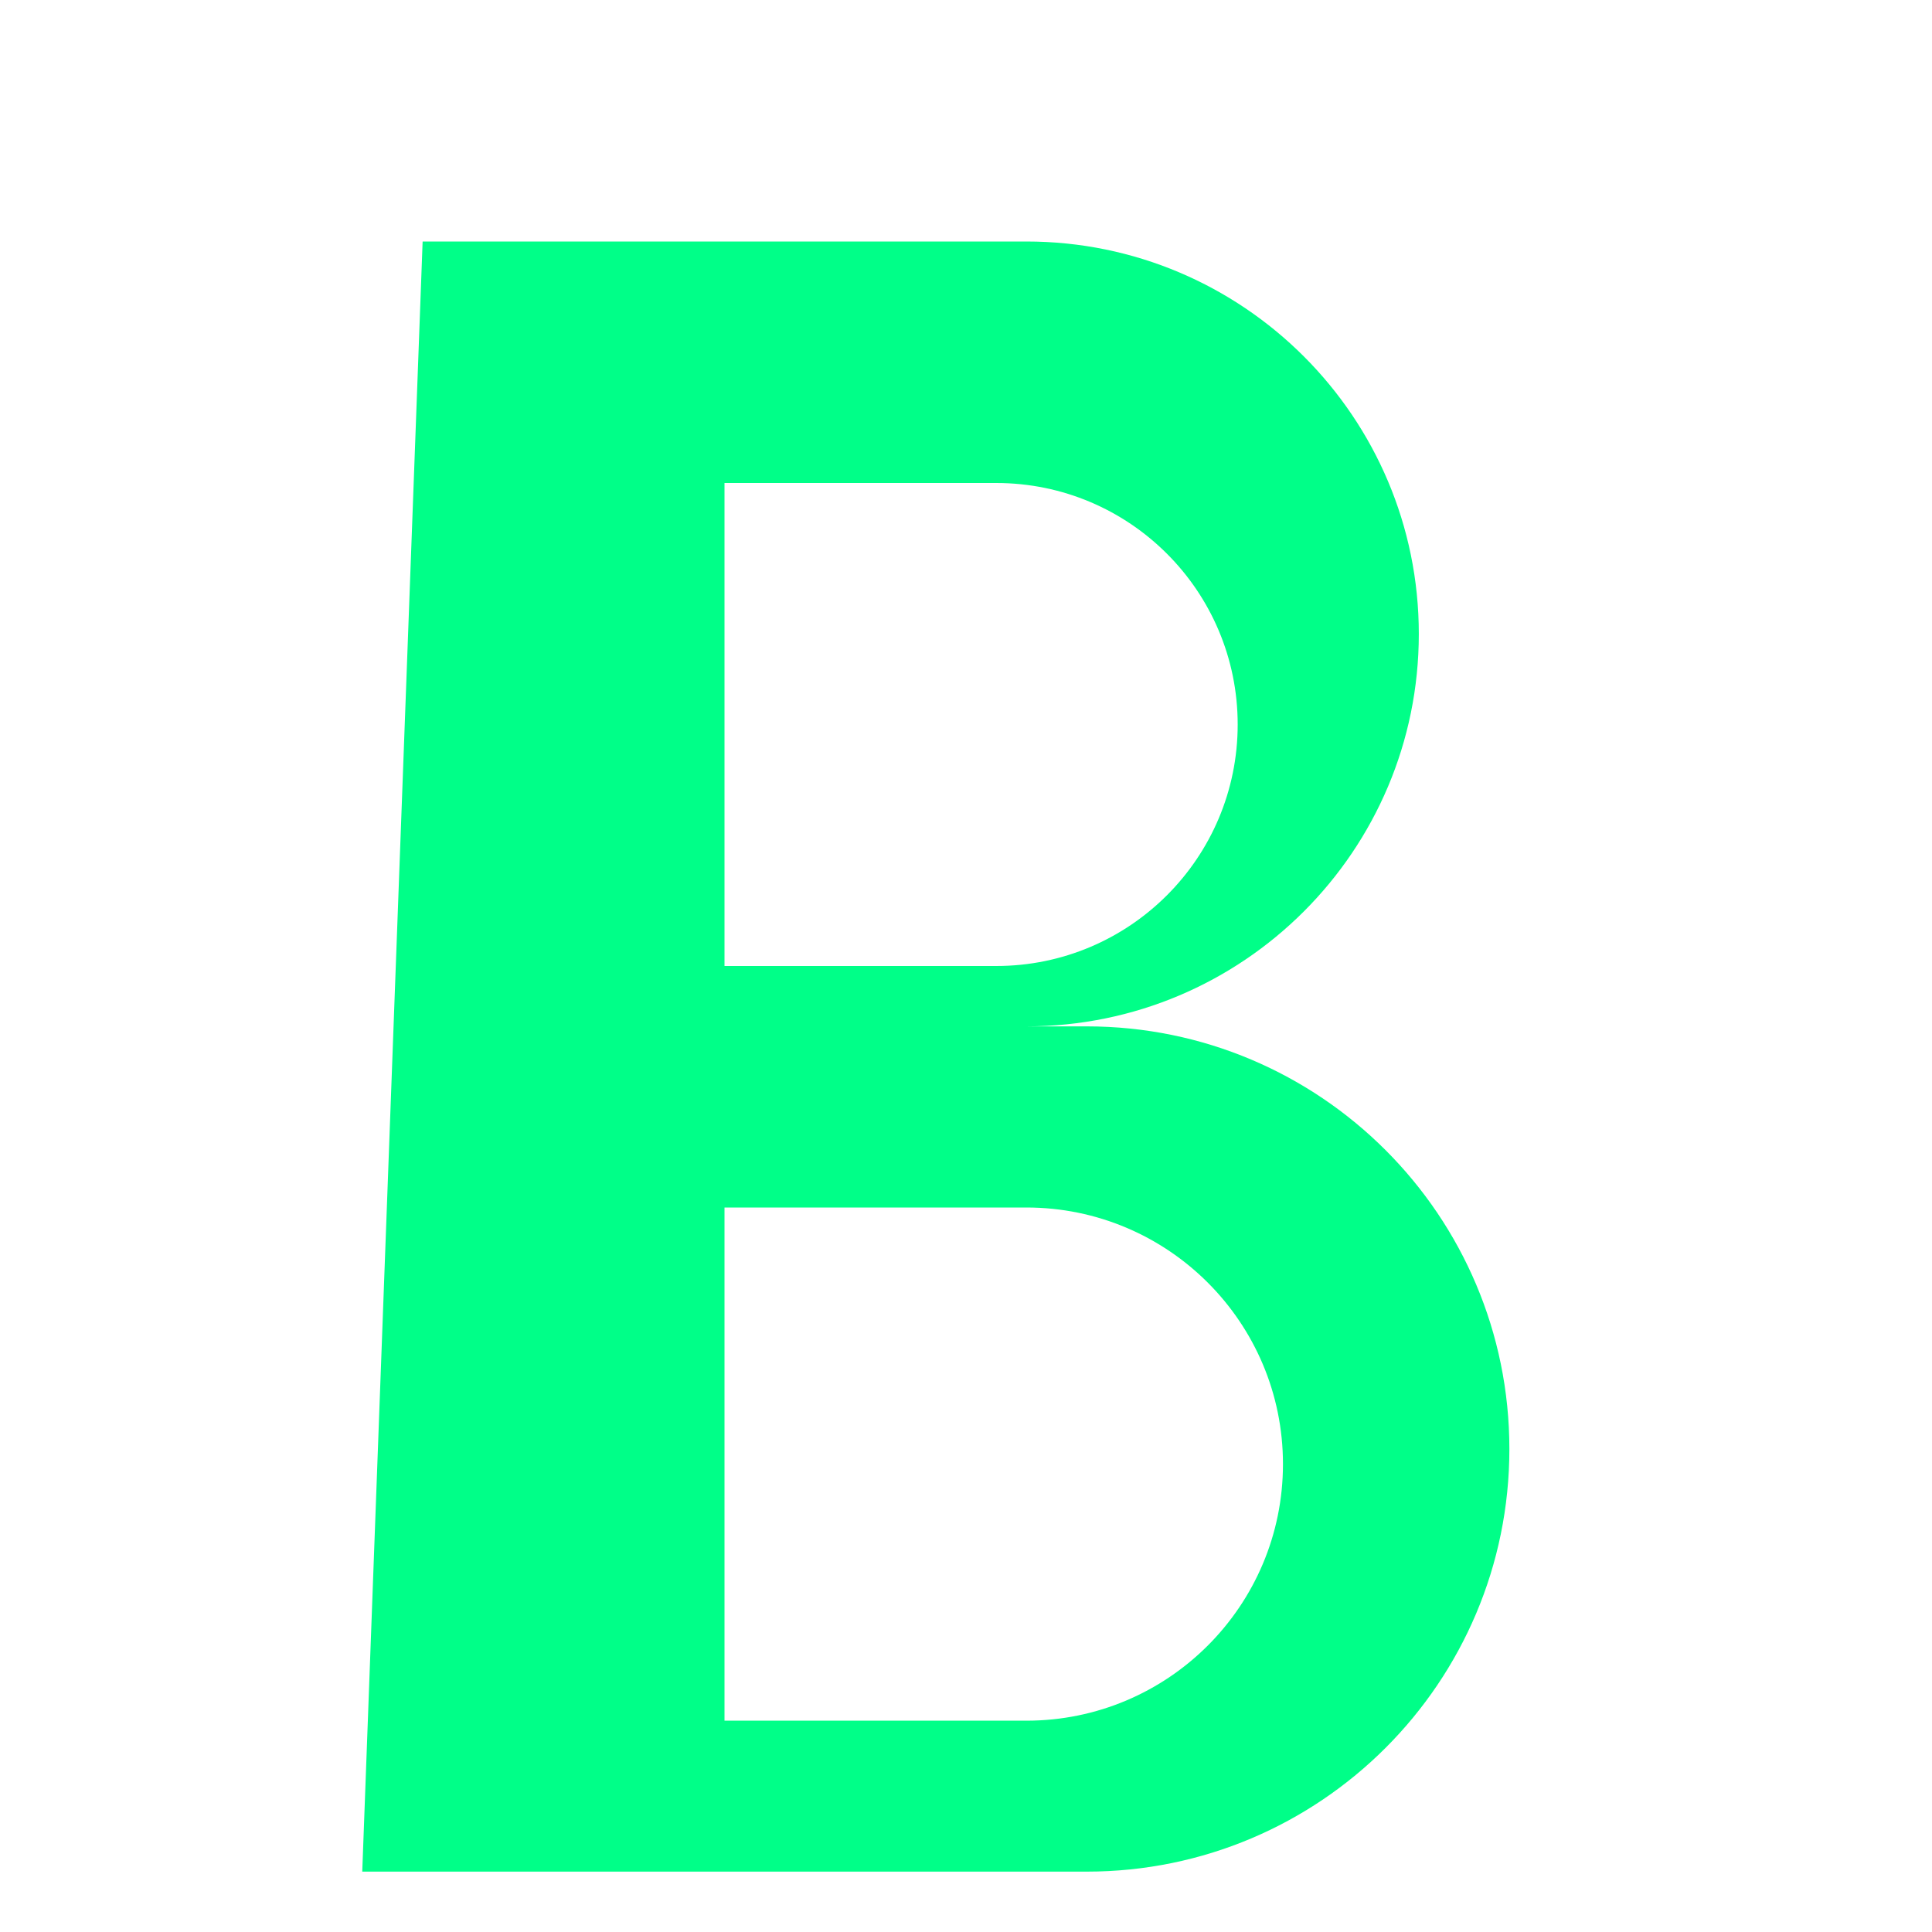
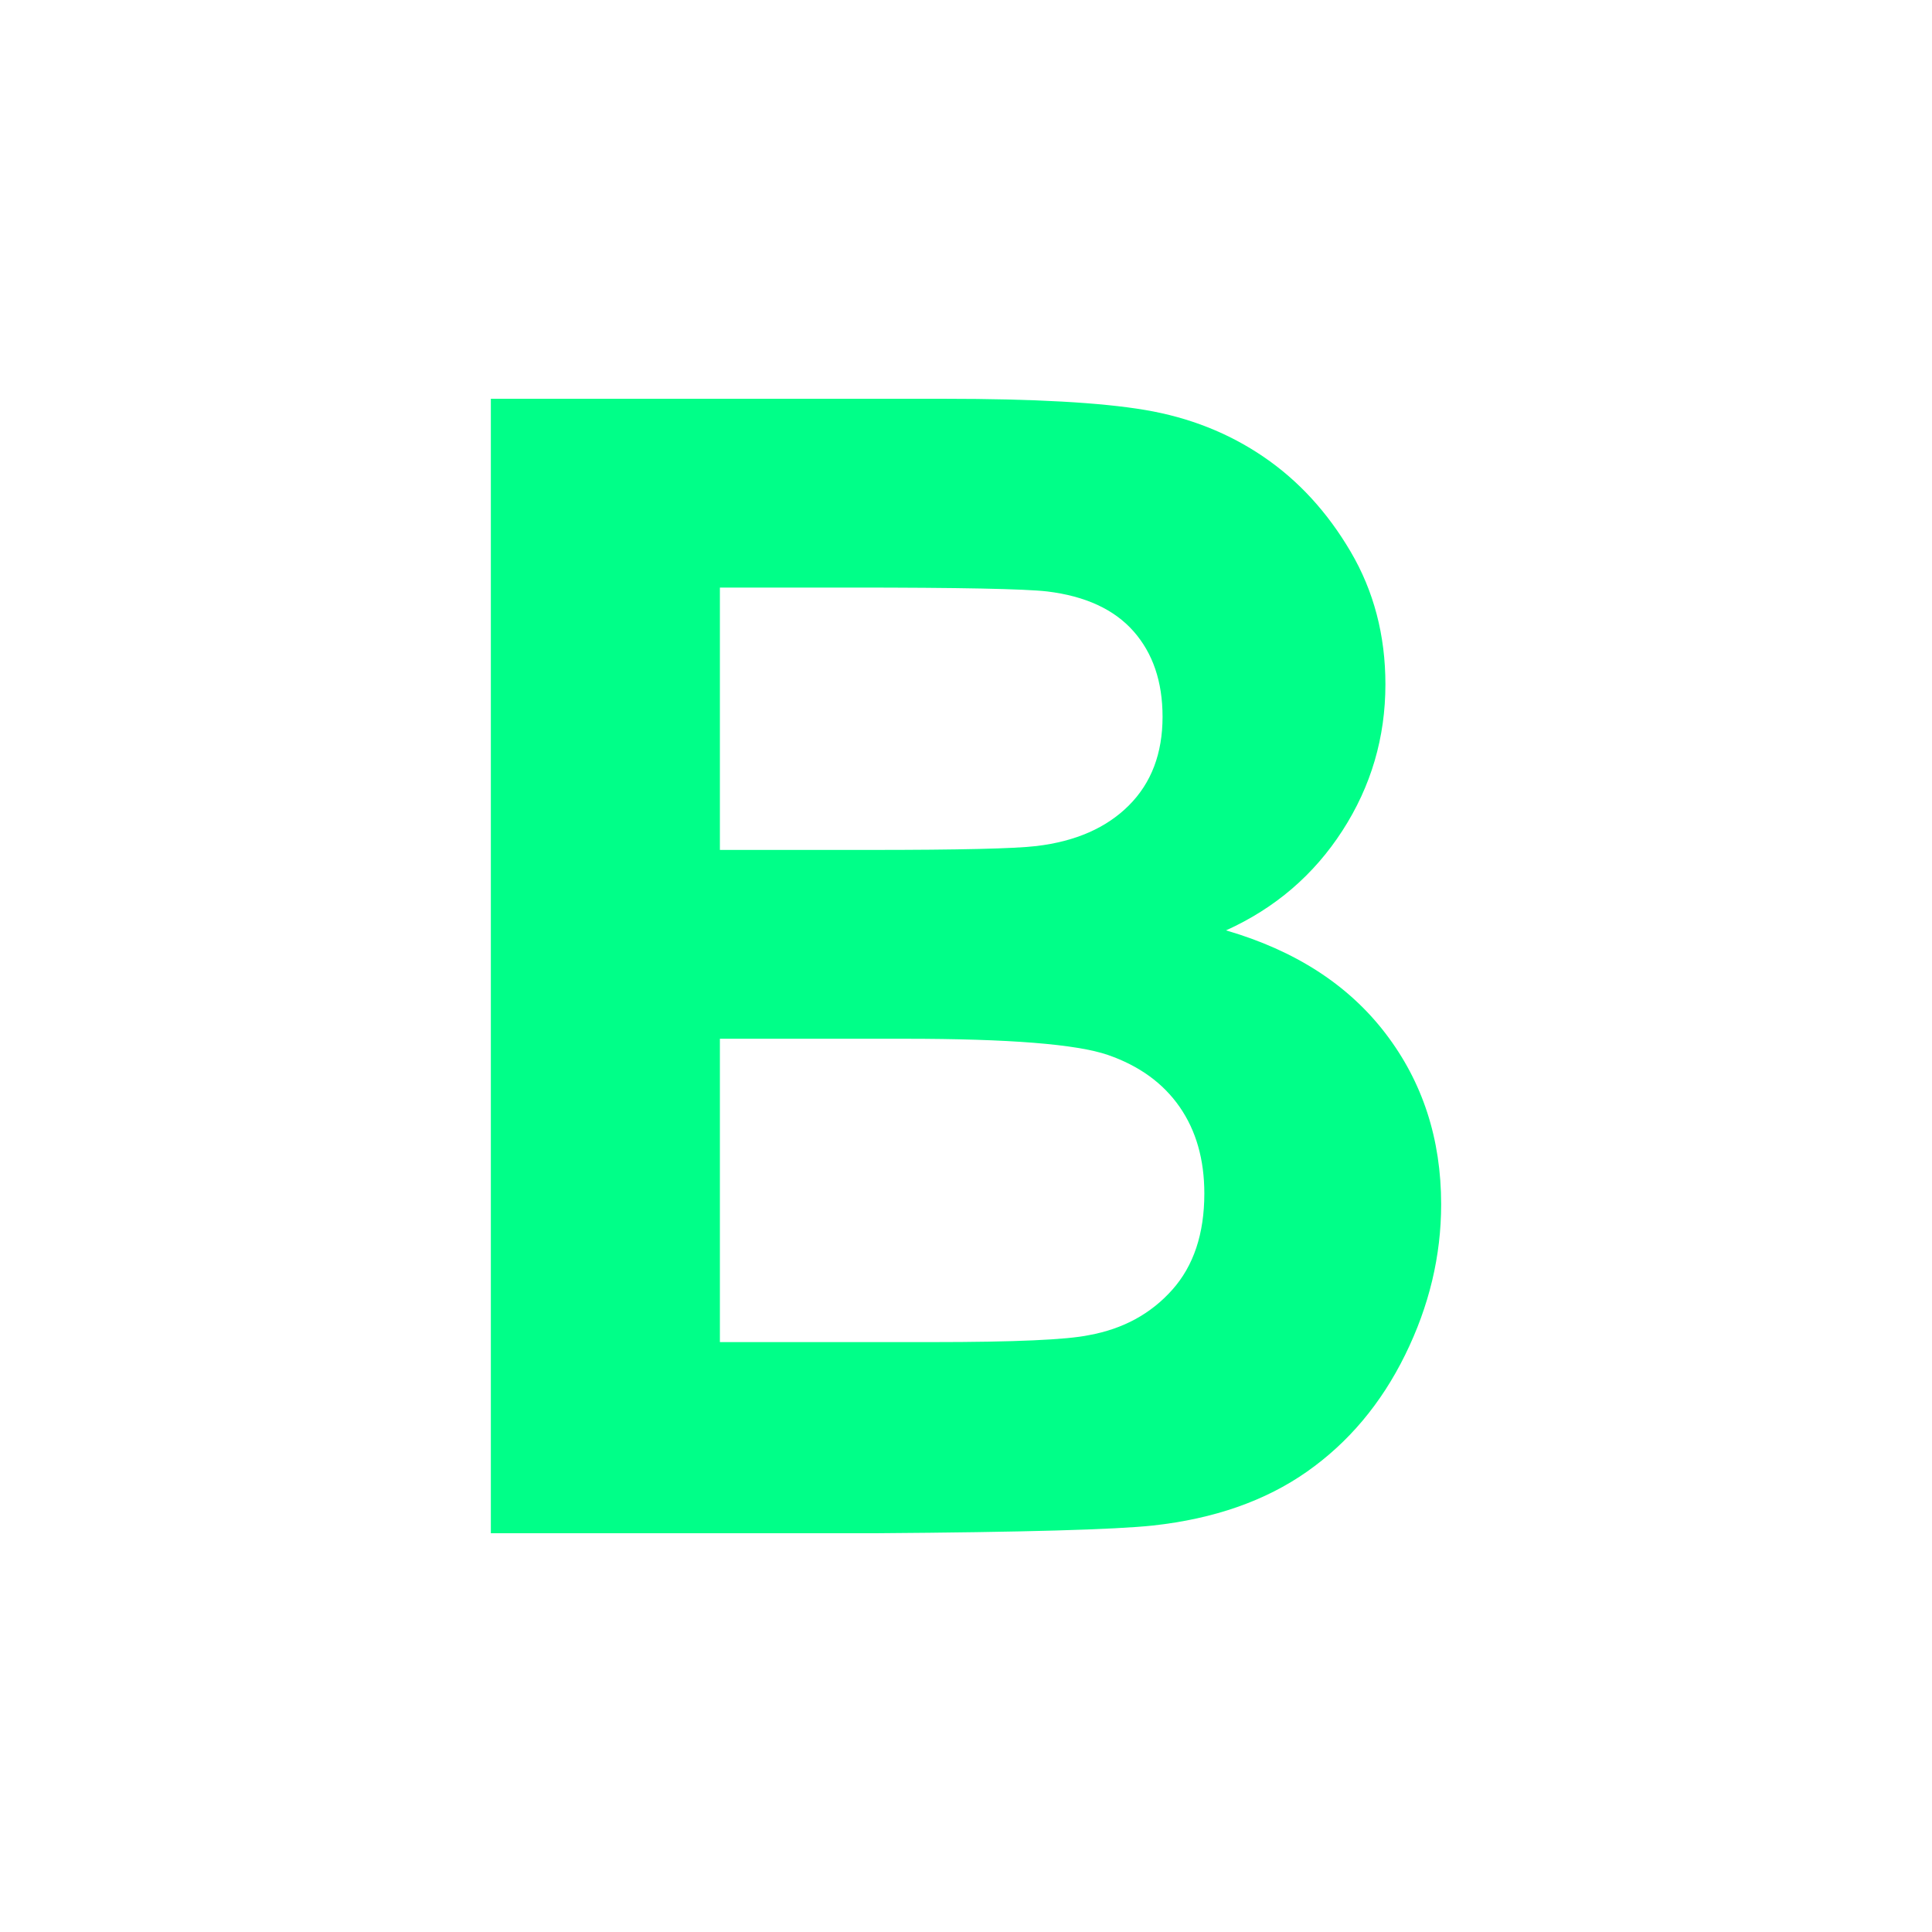
- <svg xmlns="http://www.w3.org/2000/svg" width="32" height="32" viewBox="0 0 32 32" fill="none" role="img" aria-label="BudgetBuddy favicon: a bold B">
-   <path fill="#00ff88" fill-rule="evenodd" d="     M 7 4     h 10     a 6.5 6.5 0 0 1 0 13     h 1     a 7 7 0 0 1 0 14     h -12     z     M 12 8     v 8     h 4.5     a 4 4 0 0 0 0 -8     z     M 12 20     v 8.5     h 5     a 4.25 4.25 0 0 0 0 -8.5     z   " />
+ <svg xmlns="http://www.w3.org/2000/svg" viewBox="0 0 512 512" width="512" height="512">
+   <defs>
+     <linearGradient id="g" x1="0" y1="0" x2="1" y2="1">
+       <stop offset="0" stop-color="#00d4aa" />
+       <stop offset="0.5" stop-color="#00ff88" />
+       <stop offset="1" stop-color="#ff6b2c" />
+     </linearGradient>
+     <filter id="glow" x="-30%" y="-30%" width="160%" height="160%">
+       <feGaussianBlur stdDeviation="5" result="b" />
+       <feMerge>
+         <feMergeNode in="b" />
+         <feMergeNode in="SourceGraphic" />
+       </feMerge>
+     </filter>
+   </defs>
+   <path transform="translate(99.32,406.32)" d="M30.76 0L30.76-300.64L150.94-300.64Q186.62-300.64 204.16-297.67Q221.69-294.70 235.53-285.26Q249.38-275.83 258.60-260.14Q267.83-244.45 267.83-224.97Q267.83-203.85 256.45-186.21Q245.07-168.57 225.59-159.76Q253.07-151.76 267.83-132.48Q282.60-113.20 282.60-87.16Q282.60-66.65 273.06-47.27Q263.53-27.89 247.02-16.30Q230.51-4.72 206.31-2.05Q191.13-0.41 133.10 0L30.76 0M126.33-250.61L91.46-250.61L91.46-181.08L131.25-181.08Q166.73-181.08 175.34-182.11Q190.93-183.96 199.85-192.88Q208.77-201.80 208.77-216.36Q208.77-230.30 201.08-239.02Q193.39-247.73 178.21-249.58Q169.19-250.61 126.33-250.61M140.48-131.04L91.46-131.04L91.46-50.65L147.66-50.65Q180.47-50.65 189.29-52.50Q202.82-54.96 211.33-64.50Q219.84-74.03 219.84-90.03Q219.84-103.56 213.28-113Q206.72-122.43 194.31-126.74Q181.90-131.04 140.48-131.04" fill="#00ff88" />
</svg>
